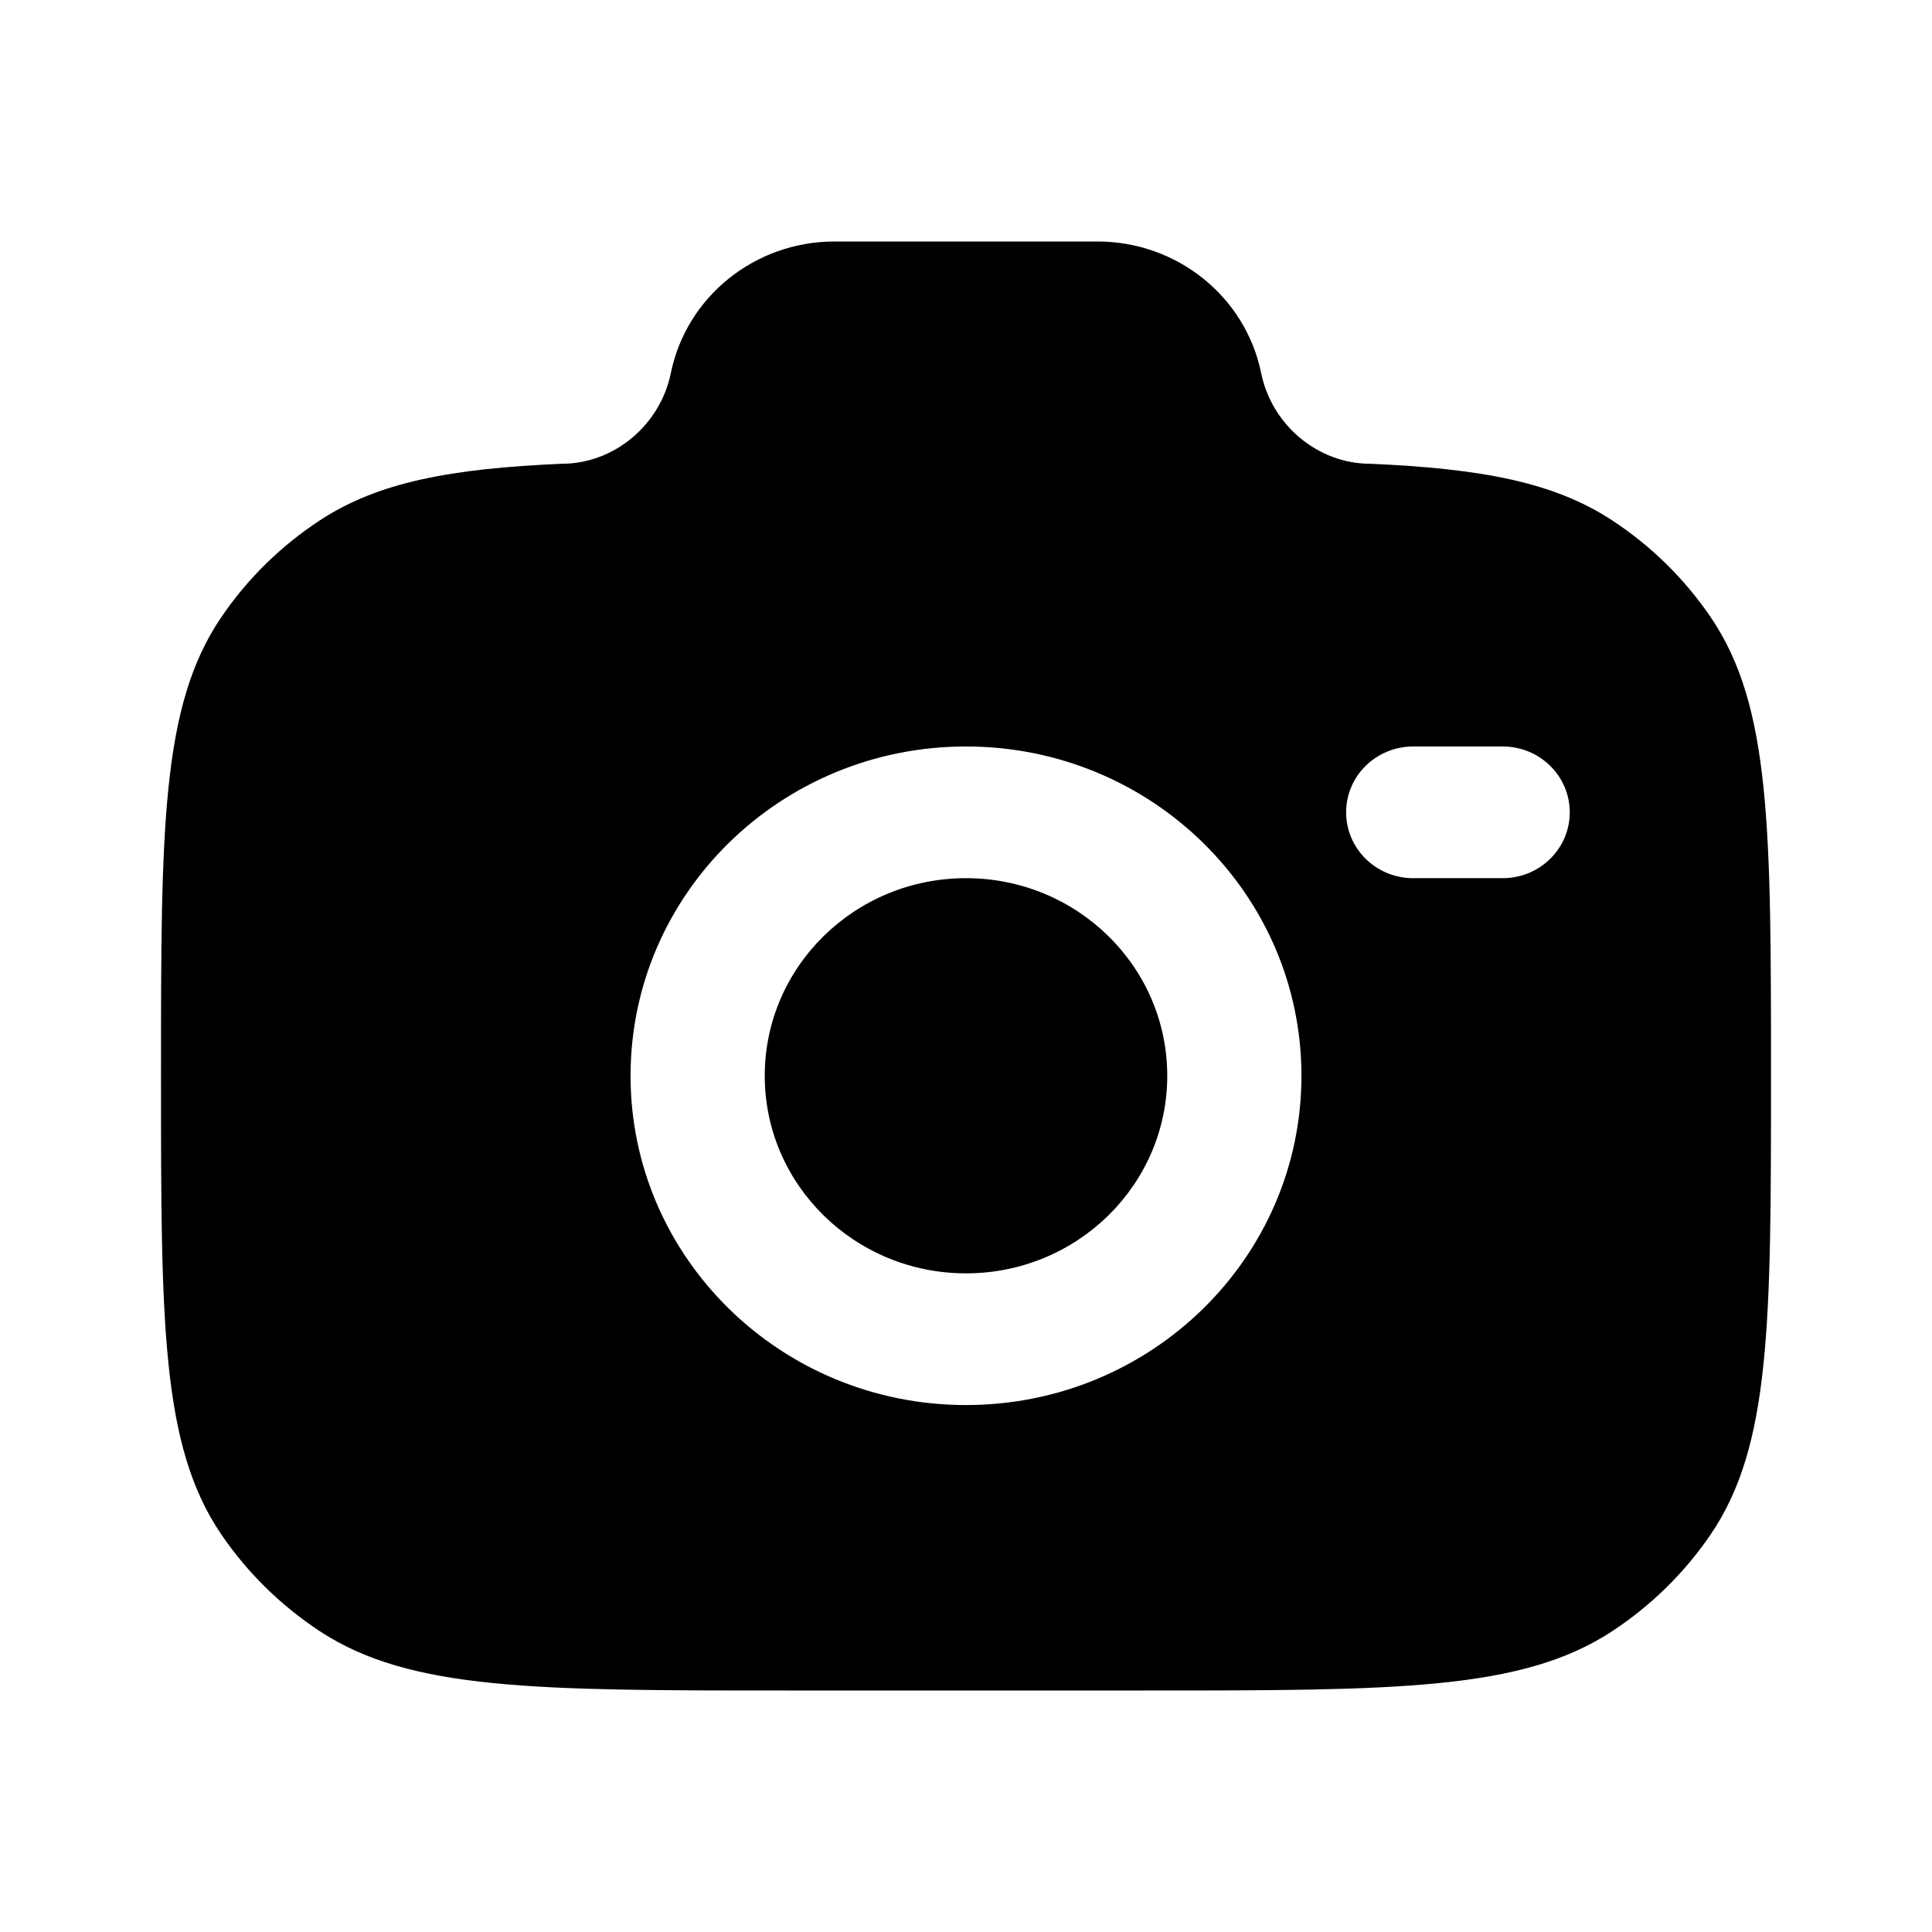
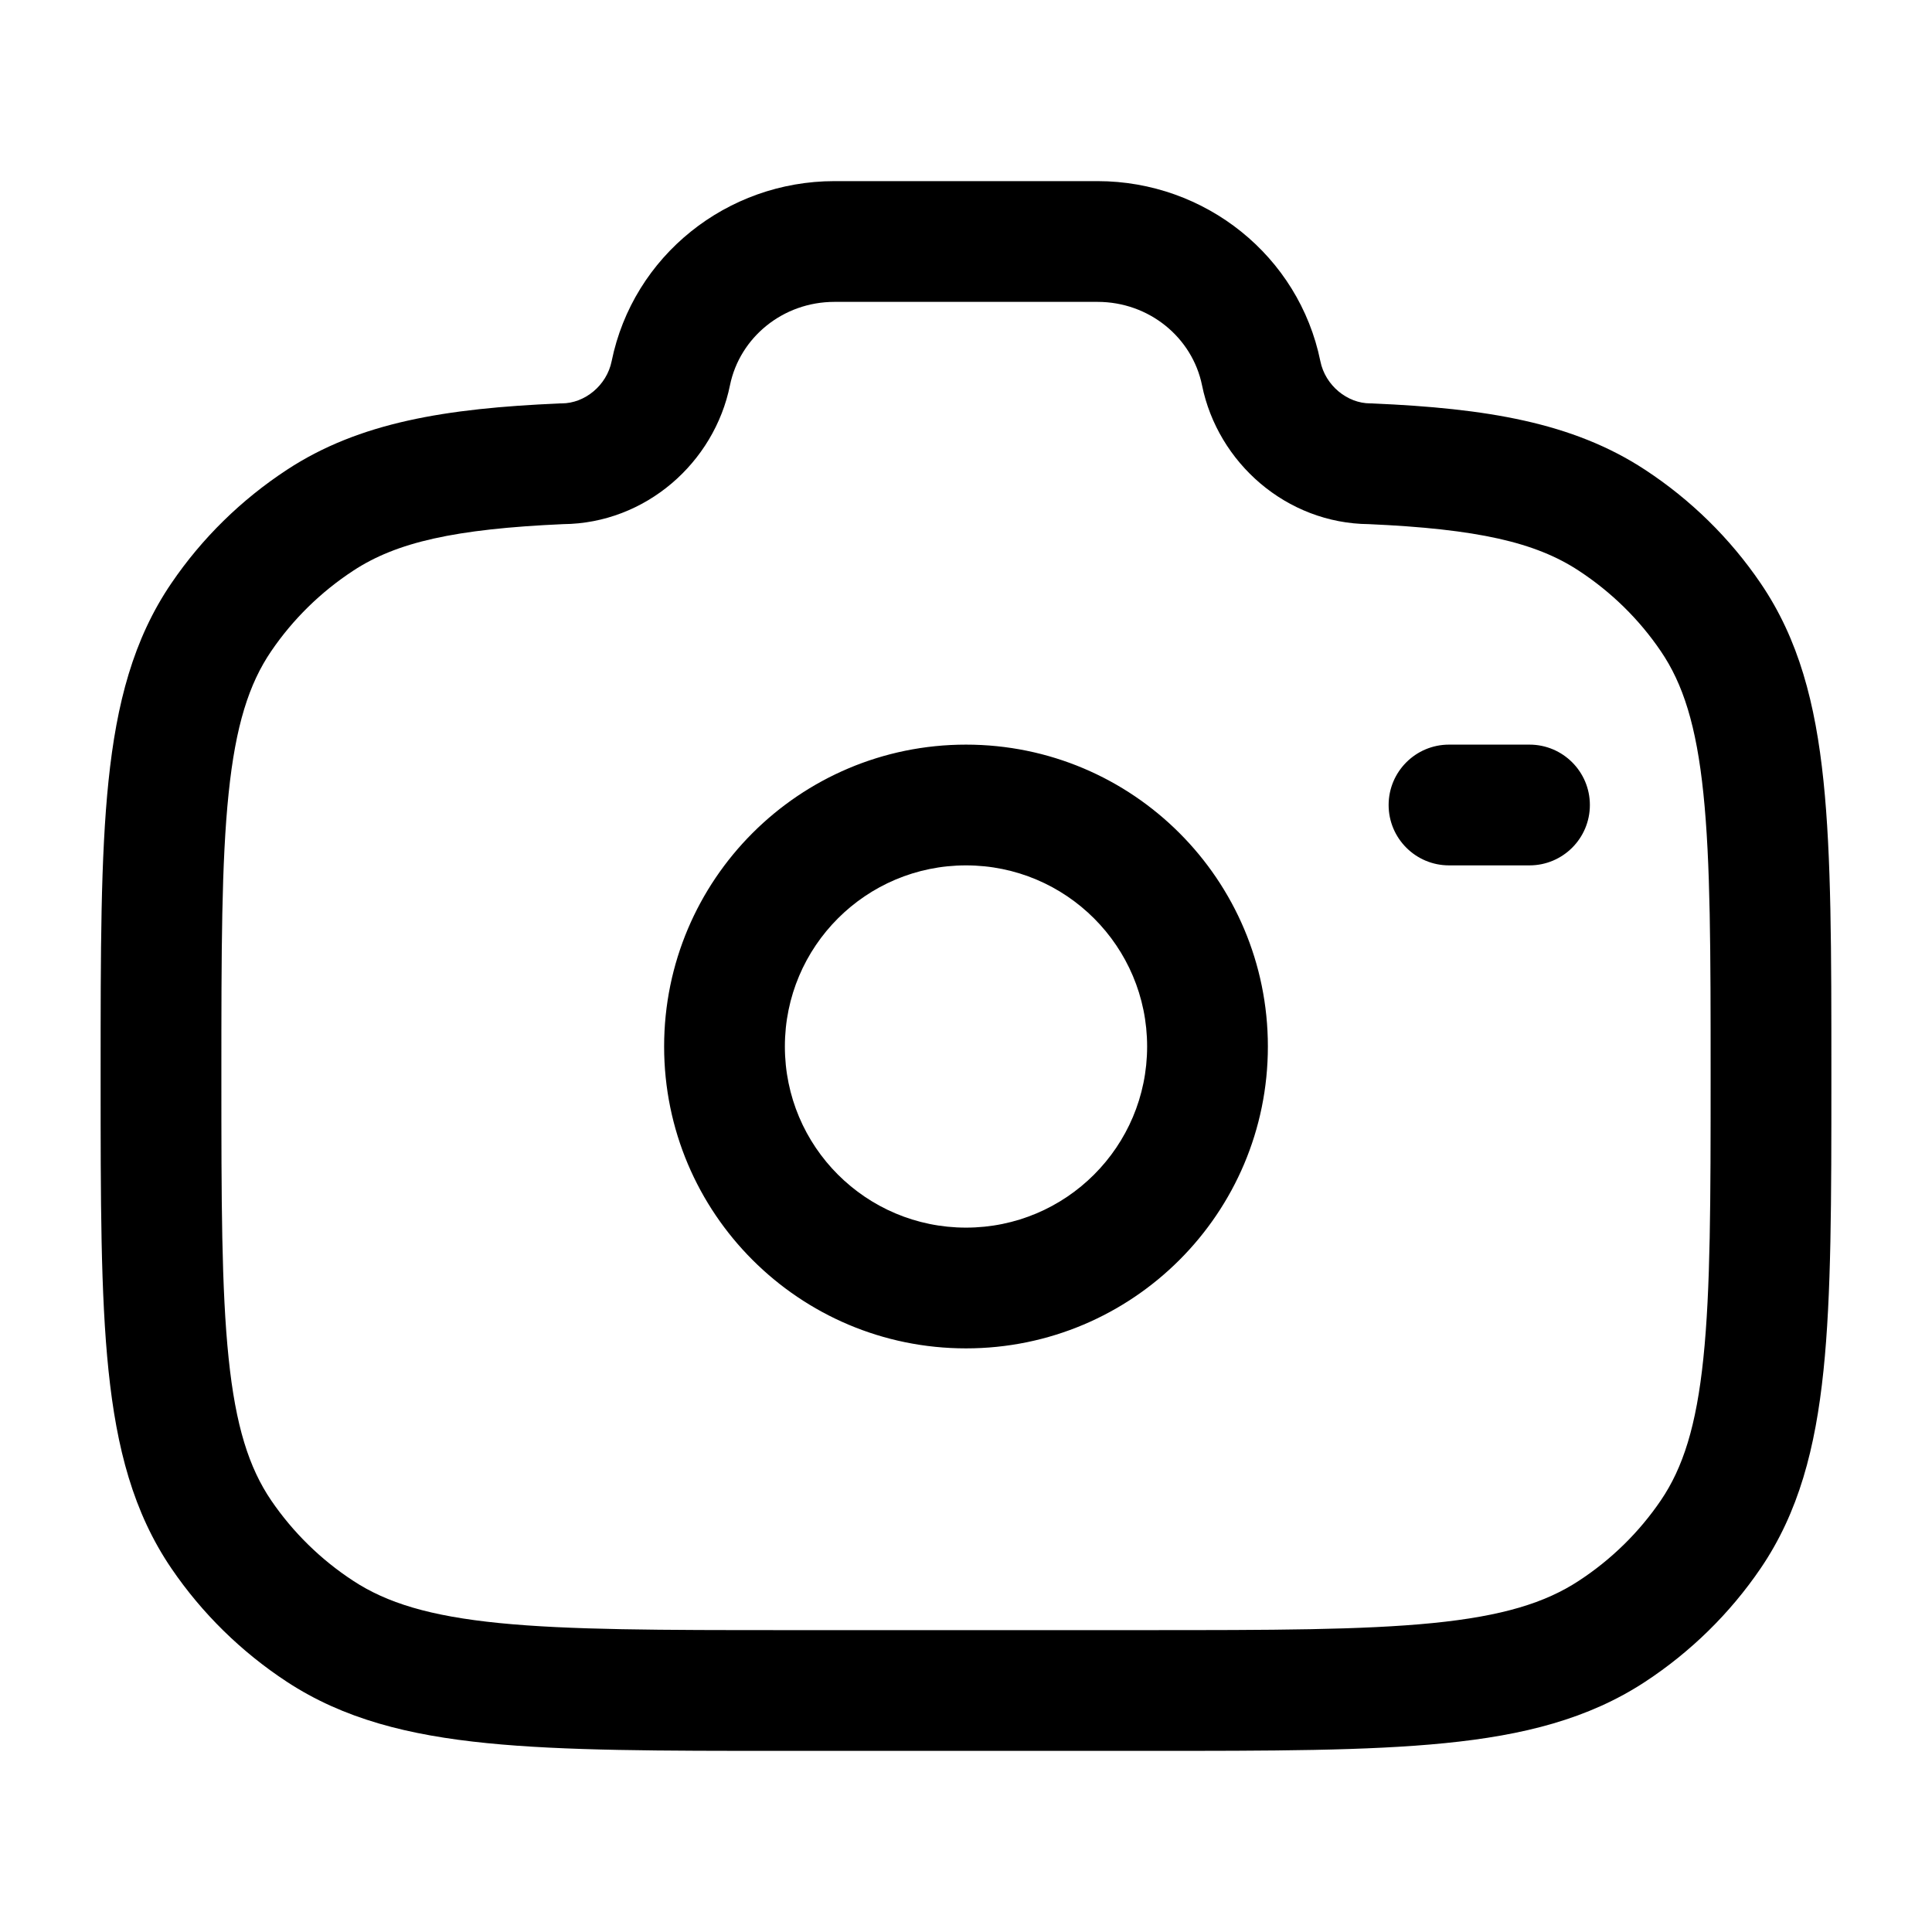
<svg xmlns="http://www.w3.org/2000/svg" width="24" height="24" viewBox="0 0 24 24" fill="none">
-   <path fill-rule="evenodd" clip-rule="evenodd" d="M9.778 21H14.222C17.343 21 18.904 21 20.025 20.265C20.51 19.946 20.927 19.537 21.251 19.061C22 17.96 22 16.428 22 13.364C22 10.299 22 8.767 21.251 7.667C20.927 7.19 20.51 6.781 20.025 6.463C19.304 5.99 18.403 5.821 17.022 5.761C16.363 5.761 15.796 5.271 15.667 4.636C15.473 3.685 14.622 3 13.634 3H10.366C9.378 3 8.527 3.685 8.333 4.636C8.204 5.271 7.637 5.761 6.978 5.761C5.597 5.821 4.696 5.99 3.975 6.463C3.49 6.781 3.073 7.19 2.749 7.667C2 8.767 2 10.299 2 13.364C2 16.428 2 17.96 2.749 19.061C3.073 19.537 3.49 19.946 3.975 20.265C5.096 21 6.657 21 9.778 21ZM12 9.273C9.699 9.273 7.833 11.104 7.833 13.364C7.833 15.623 9.699 17.454 12 17.454C14.301 17.454 16.167 15.623 16.167 13.364C16.167 11.104 14.301 9.273 12 9.273ZM12 10.909C10.619 10.909 9.5 12.008 9.5 13.364C9.5 14.719 10.619 15.818 12 15.818C13.381 15.818 14.5 14.719 14.5 13.364C14.5 12.008 13.381 10.909 12 10.909ZM16.722 10.091C16.722 9.639 17.095 9.273 17.556 9.273H18.667C19.127 9.273 19.5 9.639 19.5 10.091C19.5 10.543 19.127 10.909 18.667 10.909H17.556C17.095 10.909 16.722 10.543 16.722 10.091Z" fill="currentColor" />
+   <path fill-rule="evenodd" clip-rule="evenodd" d="M7.598 4.487C7.865 3.177 9.031 2.25 10.366 2.25H13.634C14.969 2.25 16.135 3.177 16.402 4.487C16.463 4.789 16.737 5.011 17.022 5.011H17.038L17.055 5.012C18.458 5.073 19.536 5.245 20.436 5.836C21.003 6.208 21.491 6.686 21.871 7.245C22.344 7.939 22.552 8.737 22.652 9.701C22.75 10.644 22.75 11.825 22.75 13.321V13.406C22.75 14.902 22.75 16.084 22.652 17.026C22.552 17.99 22.344 18.788 21.871 19.483C21.491 20.041 21.003 20.52 20.436 20.892C19.733 21.353 18.926 21.557 17.948 21.654C16.99 21.75 15.789 21.75 14.263 21.75H9.737C8.211 21.75 7.01 21.75 6.052 21.654C5.074 21.557 4.267 21.353 3.564 20.892C2.997 20.52 2.509 20.041 2.129 19.483C1.656 18.788 1.448 17.99 1.348 17.026C1.25 16.084 1.25 14.902 1.25 13.406V13.321C1.25 11.825 1.25 10.644 1.348 9.701C1.448 8.737 1.656 7.939 2.129 7.245C2.509 6.686 2.997 6.208 3.564 5.836C4.464 5.245 5.542 5.073 6.945 5.012L6.962 5.011H6.978C7.263 5.011 7.537 4.789 7.598 4.487ZM10.366 3.75C9.725 3.75 9.189 4.193 9.068 4.786C8.873 5.747 8.021 6.502 6.996 6.511C5.648 6.571 4.925 6.736 4.387 7.09C3.983 7.355 3.638 7.694 3.369 8.089C3.093 8.494 2.927 9.013 2.84 9.856C2.751 10.712 2.75 11.816 2.75 13.364C2.75 14.912 2.751 16.015 2.84 16.871C2.927 17.714 3.093 18.233 3.369 18.639C3.638 19.033 3.983 19.373 4.387 19.637C4.804 19.911 5.338 20.076 6.201 20.162C7.075 20.249 8.202 20.25 9.778 20.25H14.222C15.798 20.25 16.924 20.249 17.799 20.162C18.662 20.076 19.196 19.911 19.613 19.637C20.017 19.373 20.363 19.033 20.631 18.639C20.907 18.233 21.073 17.714 21.16 16.871C21.249 16.015 21.25 14.912 21.25 13.364C21.25 11.816 21.249 10.712 21.16 9.856C21.073 9.013 20.907 8.494 20.631 8.089C20.363 7.694 20.017 7.355 19.613 7.09C19.075 6.736 18.352 6.571 17.004 6.511C15.979 6.502 15.127 5.747 14.932 4.786C14.811 4.193 14.275 3.75 13.634 3.75H10.366ZM12 10.75C10.757 10.75 9.75 11.757 9.75 13C9.75 14.243 10.757 15.25 12 15.25C13.243 15.25 14.25 14.243 14.25 13C14.25 11.757 13.243 10.75 12 10.75ZM8.25 13C8.25 10.929 9.929 9.25 12 9.25C14.071 9.25 15.75 10.929 15.75 13C15.75 15.071 14.071 16.75 12 16.75C9.929 16.75 8.25 15.071 8.25 13ZM17.25 10C17.25 9.586 17.586 9.25 18 9.25H19C19.414 9.25 19.75 9.586 19.75 10C19.75 10.414 19.414 10.75 19 10.75H18C17.586 10.75 17.25 10.414 17.25 10Z" fill="currentColor" />
</svg>
